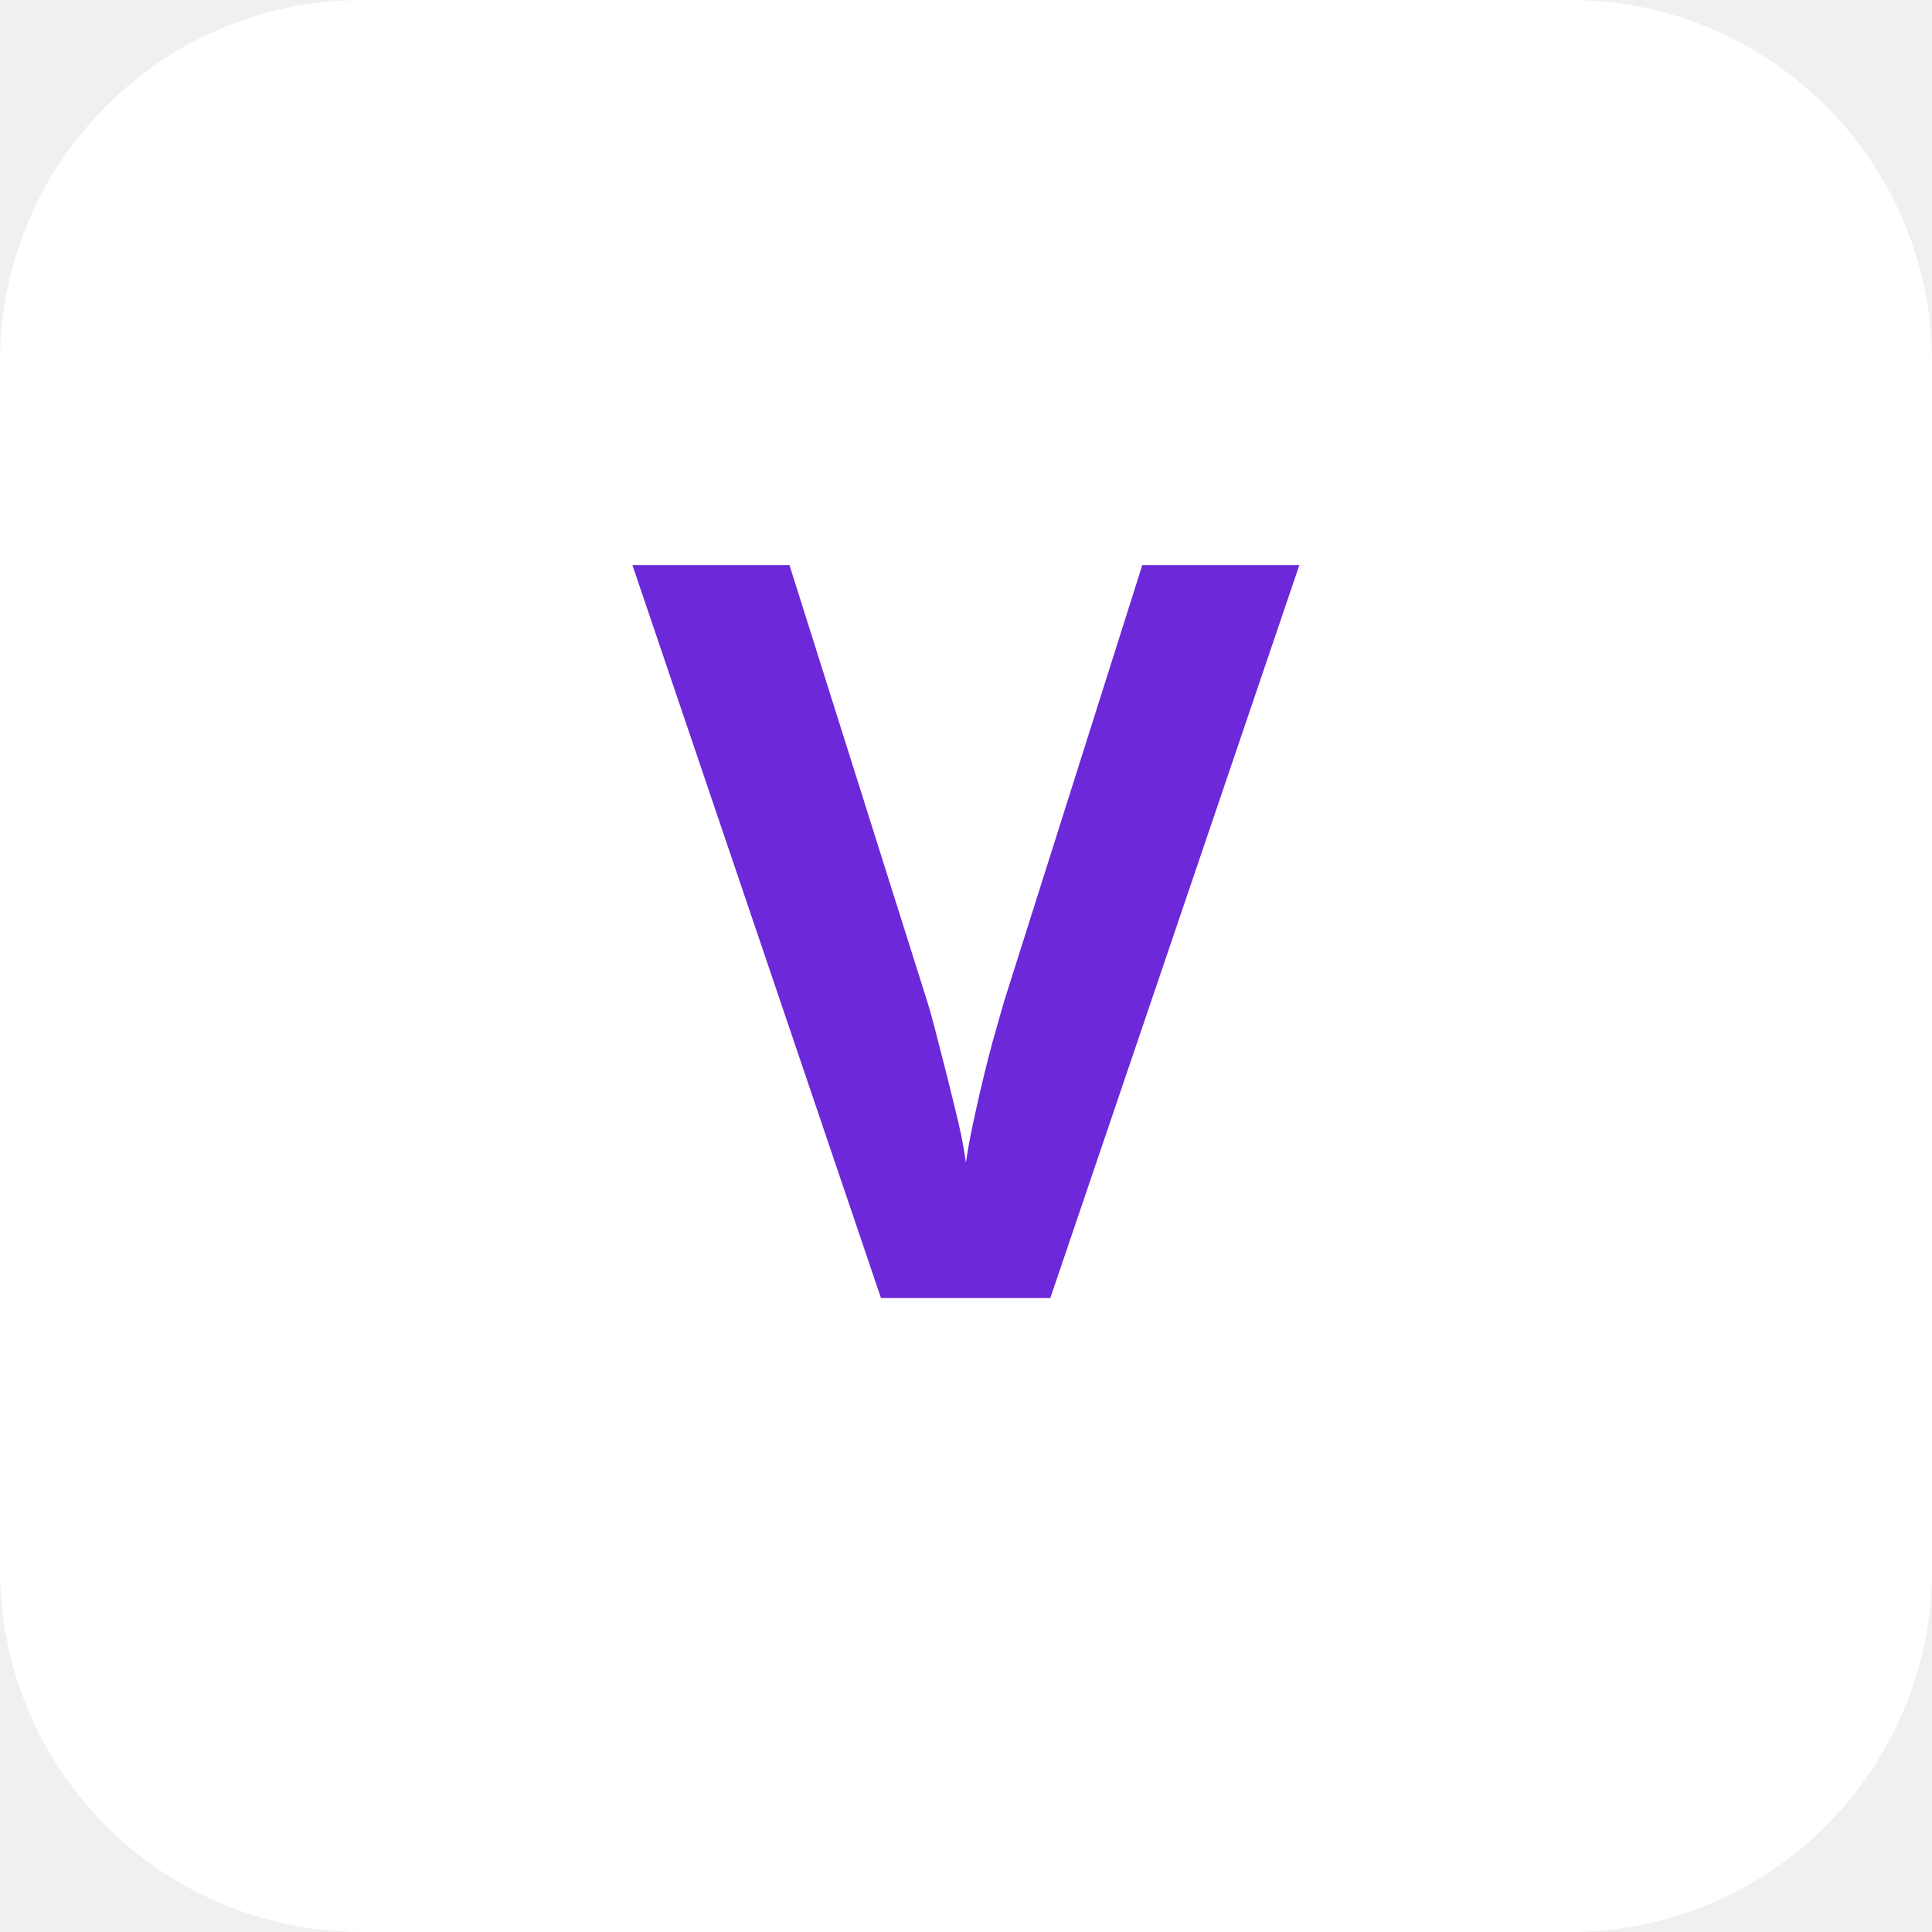
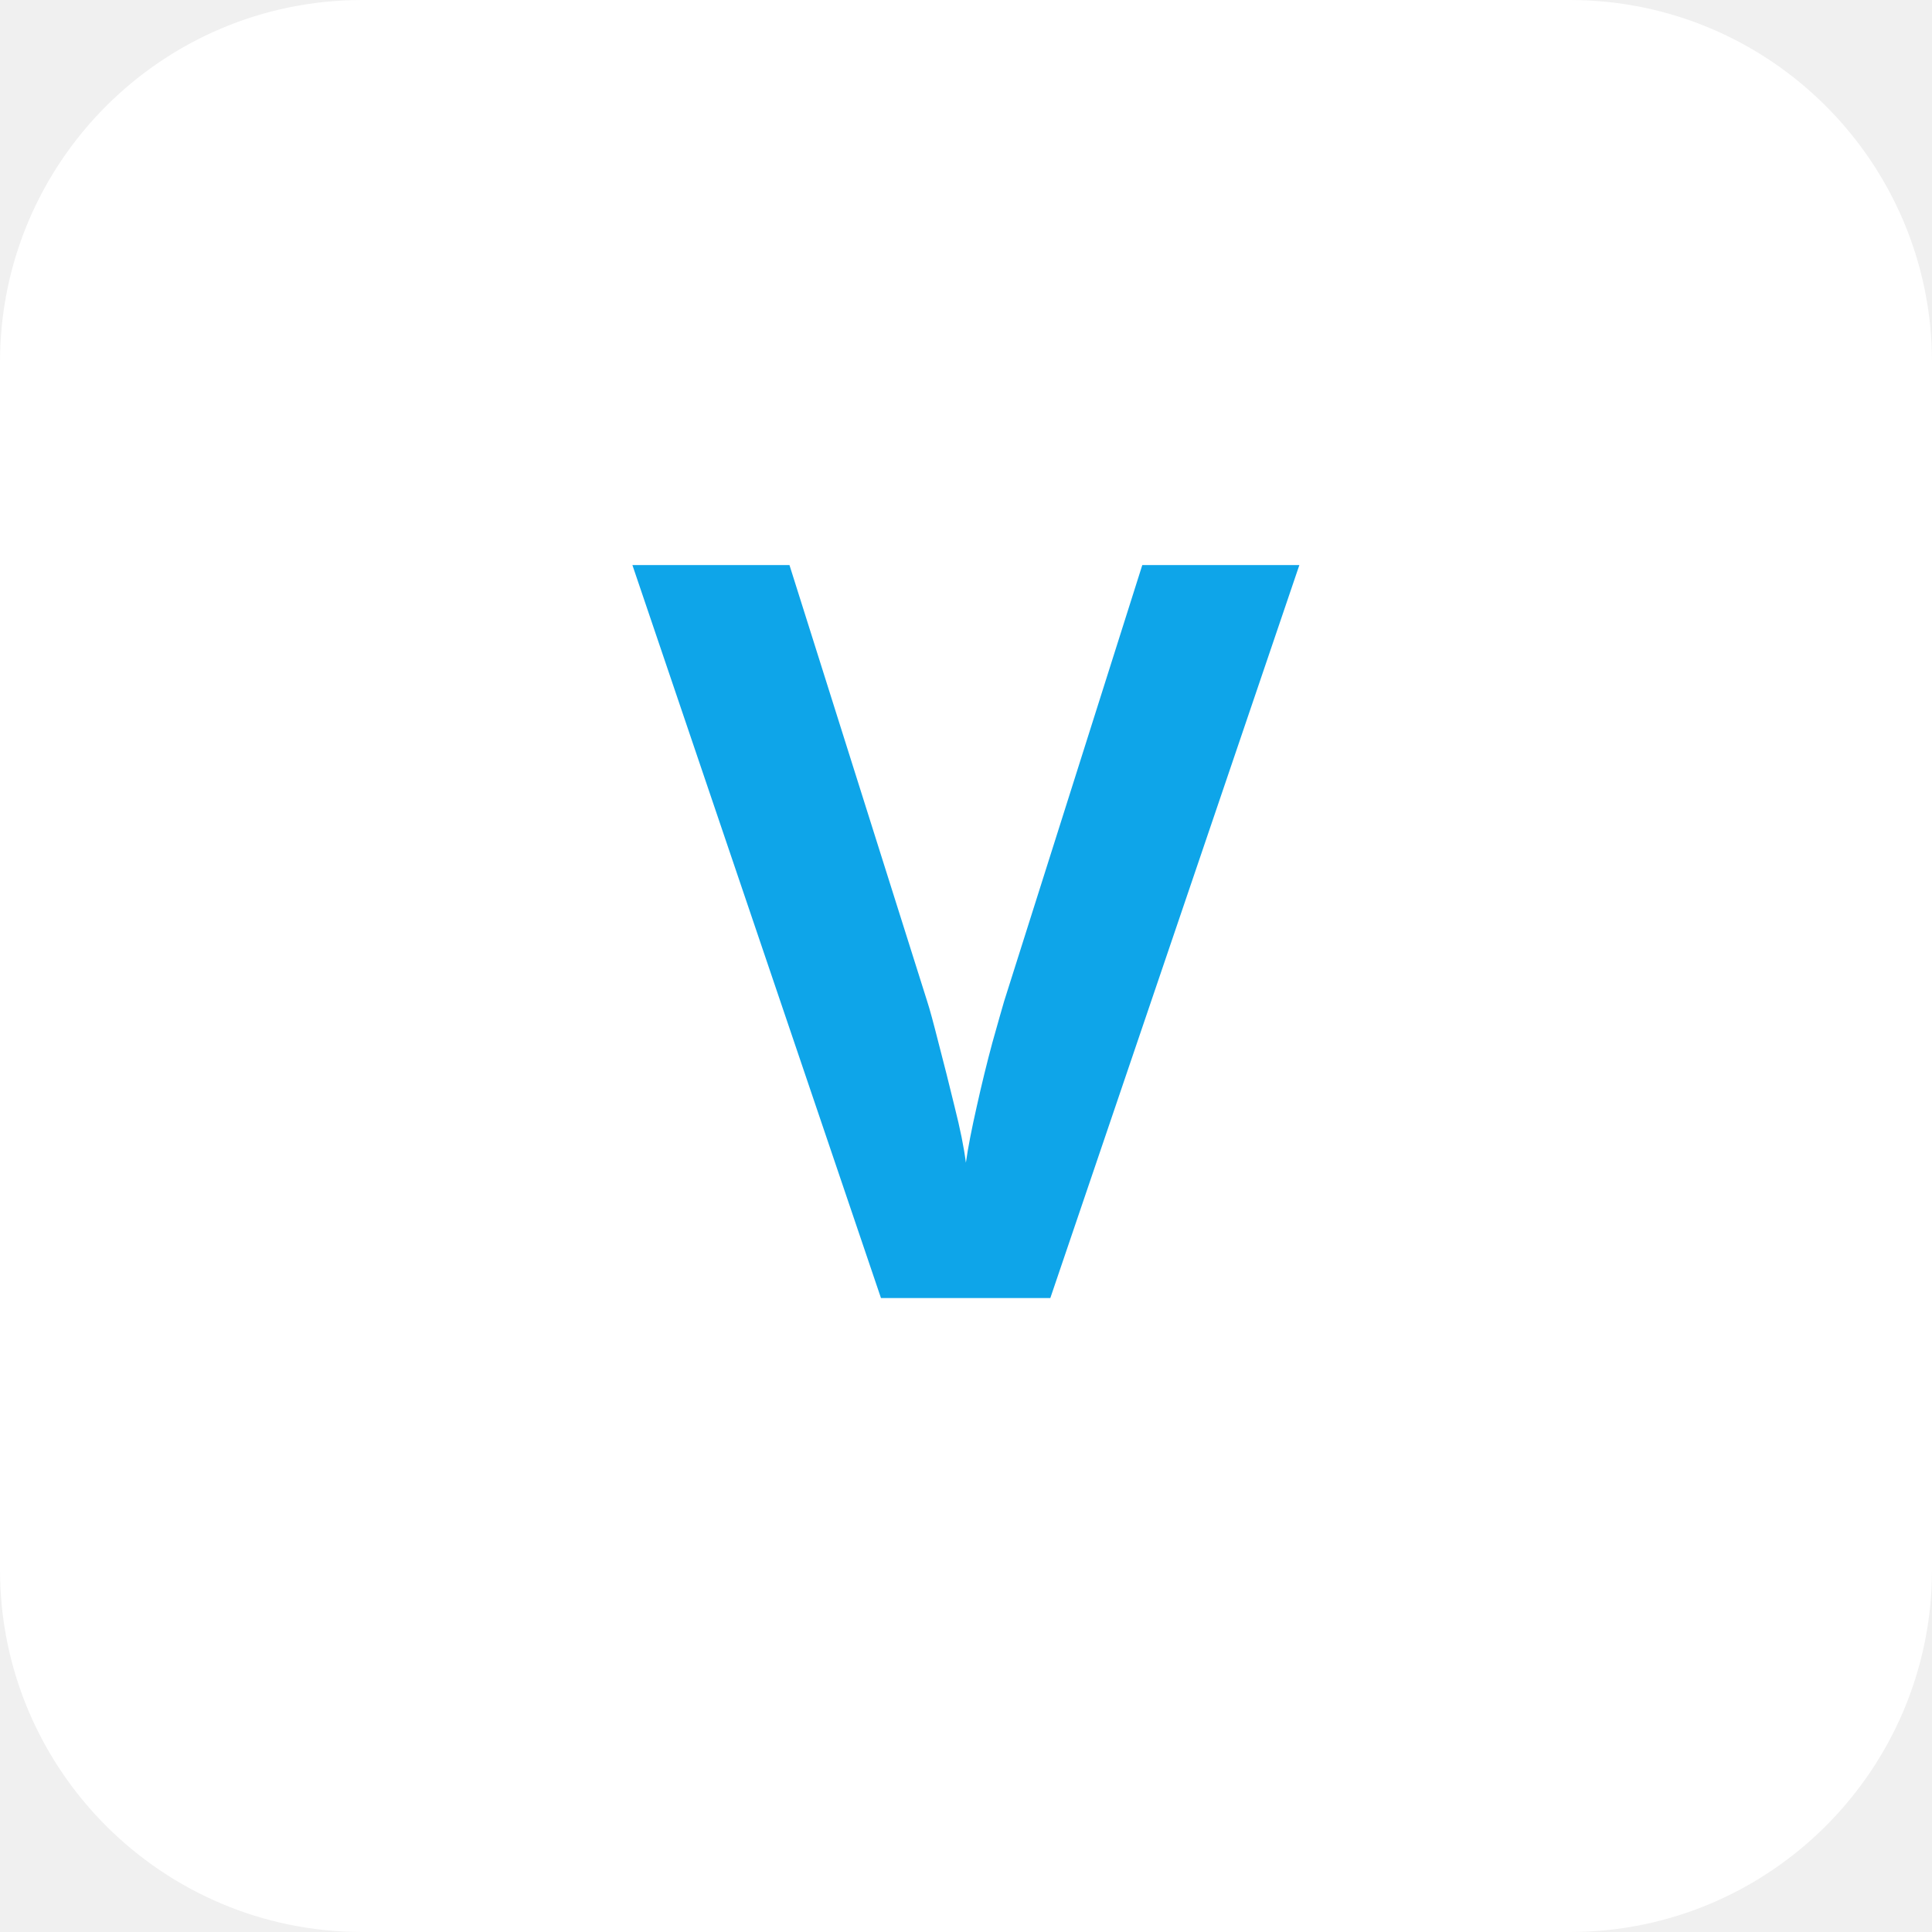
<svg xmlns="http://www.w3.org/2000/svg" width="64" height="64" viewBox="0 0 64 64">
  <rect width="64" height="64" rx="12" fill="#ffffff" />
-   <text x="32" y="43" text-anchor="middle" font-family="Segoe UI, system-ui, sans-serif" font-size="34" font-weight="700" fill="#6d28d9">V</text>
+   <text x="32" y="43" text-anchor="middle" font-family="Segoe UI, system-ui, sans-serif" font-size="34" font-weight="700" fill="#0ea5e9">V</text>
</svg>
